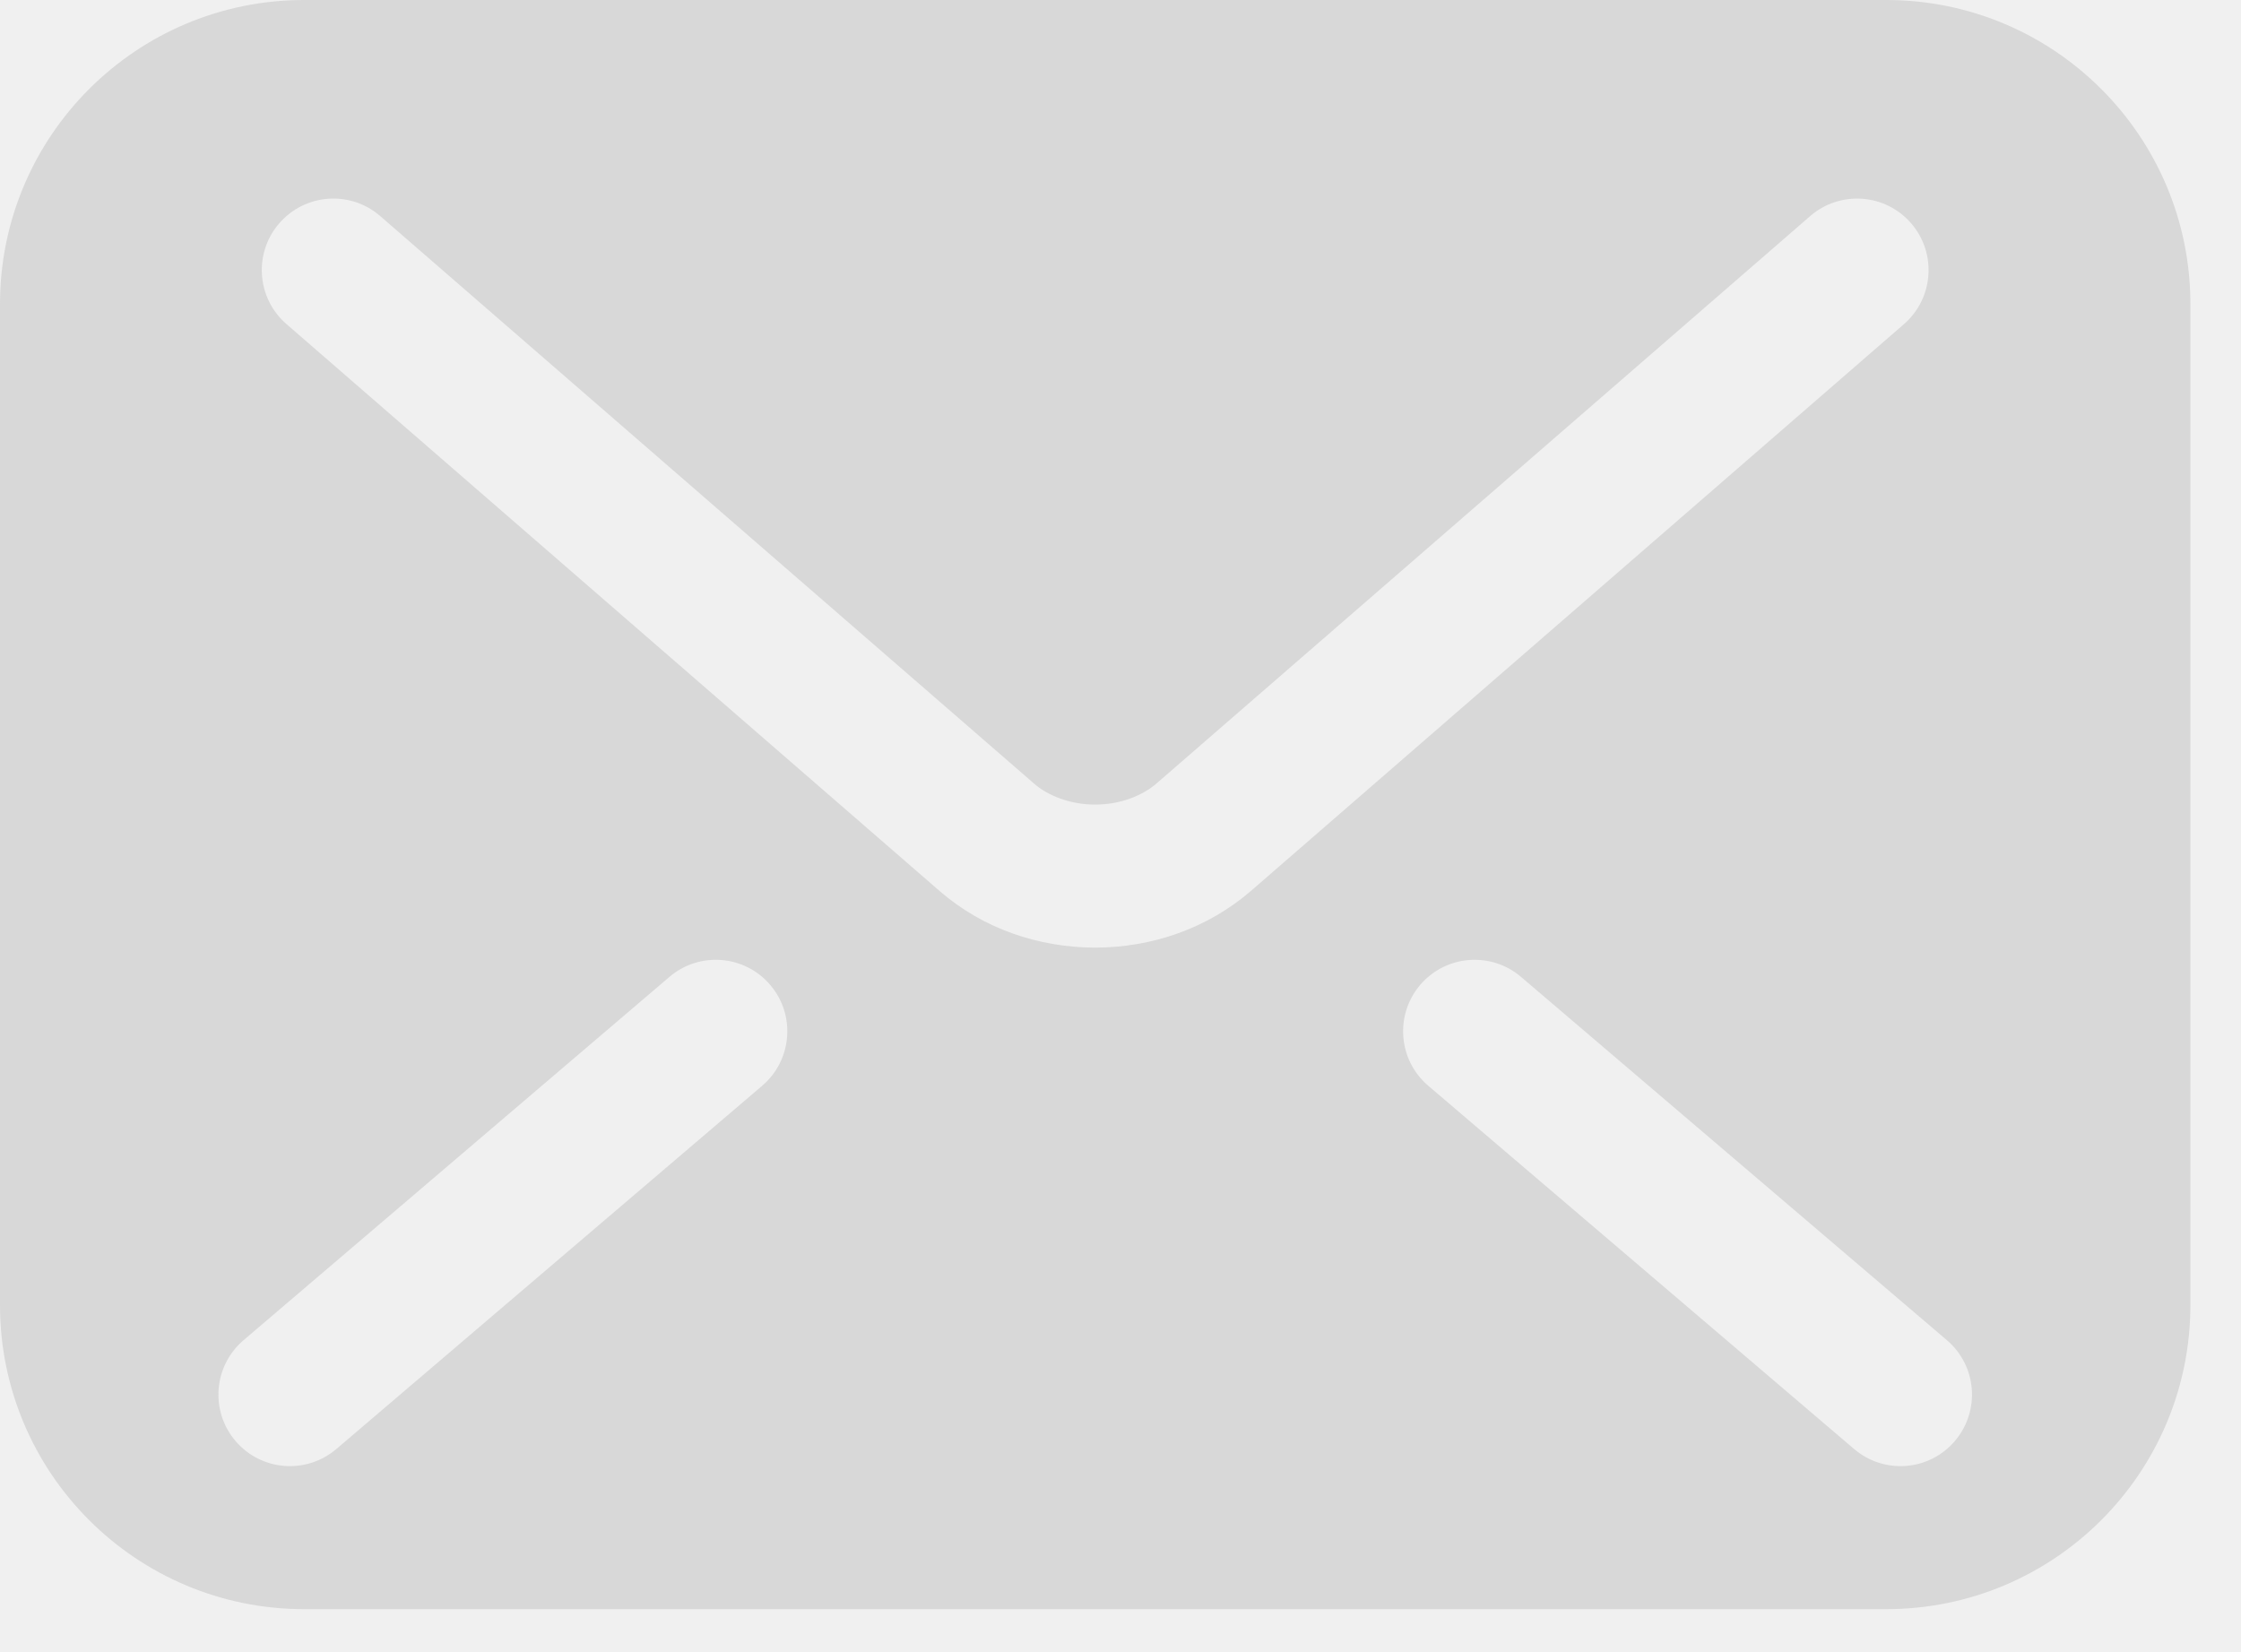
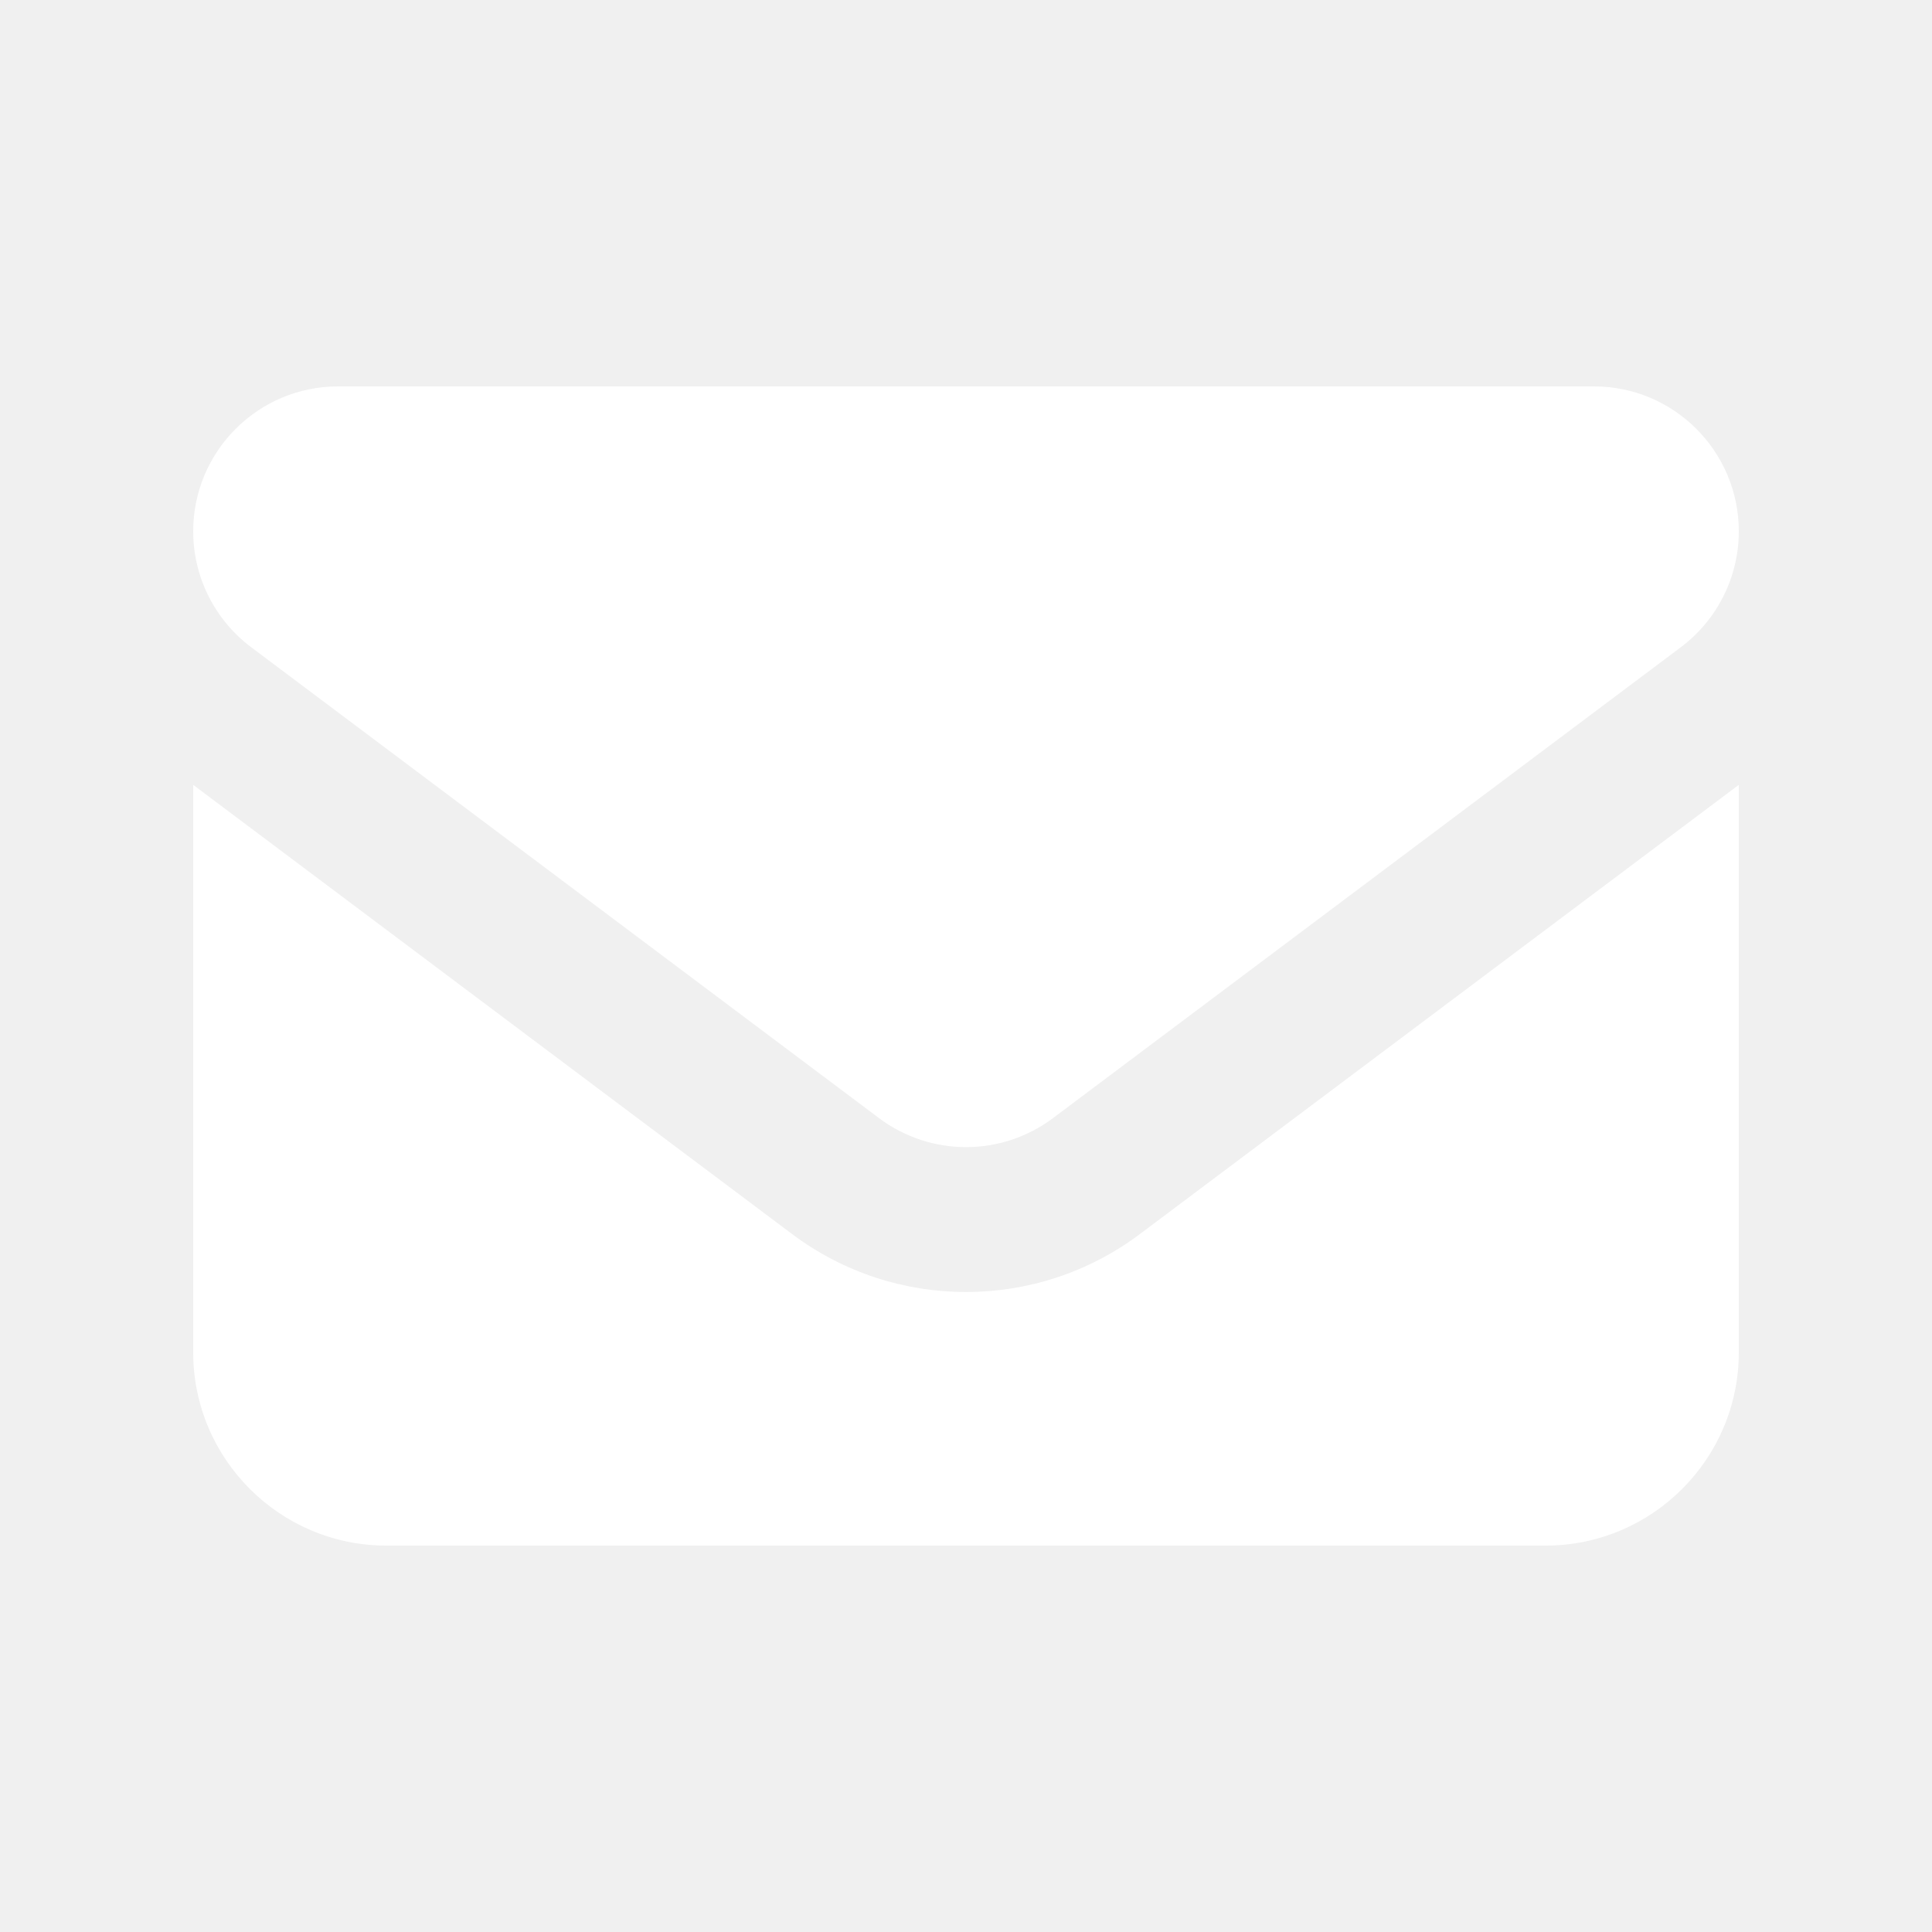
- <svg xmlns="http://www.w3.org/2000/svg" width="38" height="28" viewBox="0 0 38 28" fill="none">
-   <path d="M31.985 0H5.157C2.309 0 0 2.309 0 5.157V22.13C0 24.978 2.309 27.287 5.157 27.287H31.985C34.833 27.287 37.142 24.978 37.142 22.13V5.157C37.142 2.309 34.833 0 31.985 0ZM12.925 18.411L5.704 24.571C5.194 25.006 4.429 24.946 3.994 24.436C3.559 23.926 3.62 23.161 4.13 22.726L11.351 16.566C11.86 16.131 12.626 16.192 13.06 16.701C13.495 17.211 13.434 17.976 12.925 18.411ZM18.571 16.069C17.605 16.067 16.669 15.746 15.937 15.113L15.938 15.113L15.935 15.111C15.936 15.112 15.936 15.112 15.937 15.113L4.858 5.496C4.351 5.057 4.297 4.291 4.736 3.786C5.176 3.279 5.941 3.225 6.447 3.664L17.529 13.283C17.766 13.494 18.156 13.646 18.571 13.643C18.985 13.645 19.369 13.497 19.619 13.279L19.624 13.274L30.695 3.664C31.201 3.226 31.966 3.279 32.406 3.786C32.844 4.291 32.791 5.057 32.284 5.497L21.202 15.116C20.472 15.742 19.537 16.068 18.571 16.069ZM33.148 24.436C32.714 24.946 31.948 25.006 31.439 24.571L24.218 18.411C23.708 17.976 23.648 17.211 24.082 16.701C24.517 16.192 25.282 16.131 25.792 16.566L33.013 22.726C33.523 23.161 33.583 23.926 33.148 24.436Z" fill="#D8D8D8" />
+ <svg xmlns="http://www.w3.org/2000/svg" viewBox="0 0 640 640">
+   <path fill="#ffffff" d="M112 128C85.5 128 64 149.5 64 176C64 191.1 71.1 205.3 83.2 214.4L291.2 370.4C308.3 383.2 331.7 383.2 348.8 370.4L556.8 214.4C568.9 205.3 576 191.1 576 176C576 149.5 554.5 128 528 128L112 128zM64 260L64 448C64 483.3 92.7 512 128 512L512 512C547.3 512 576 483.3 576 448L576 260L377.6 408.8C343.5 434.4 296.5 434.4 262.4 408.8L64 260z" />
</svg>
